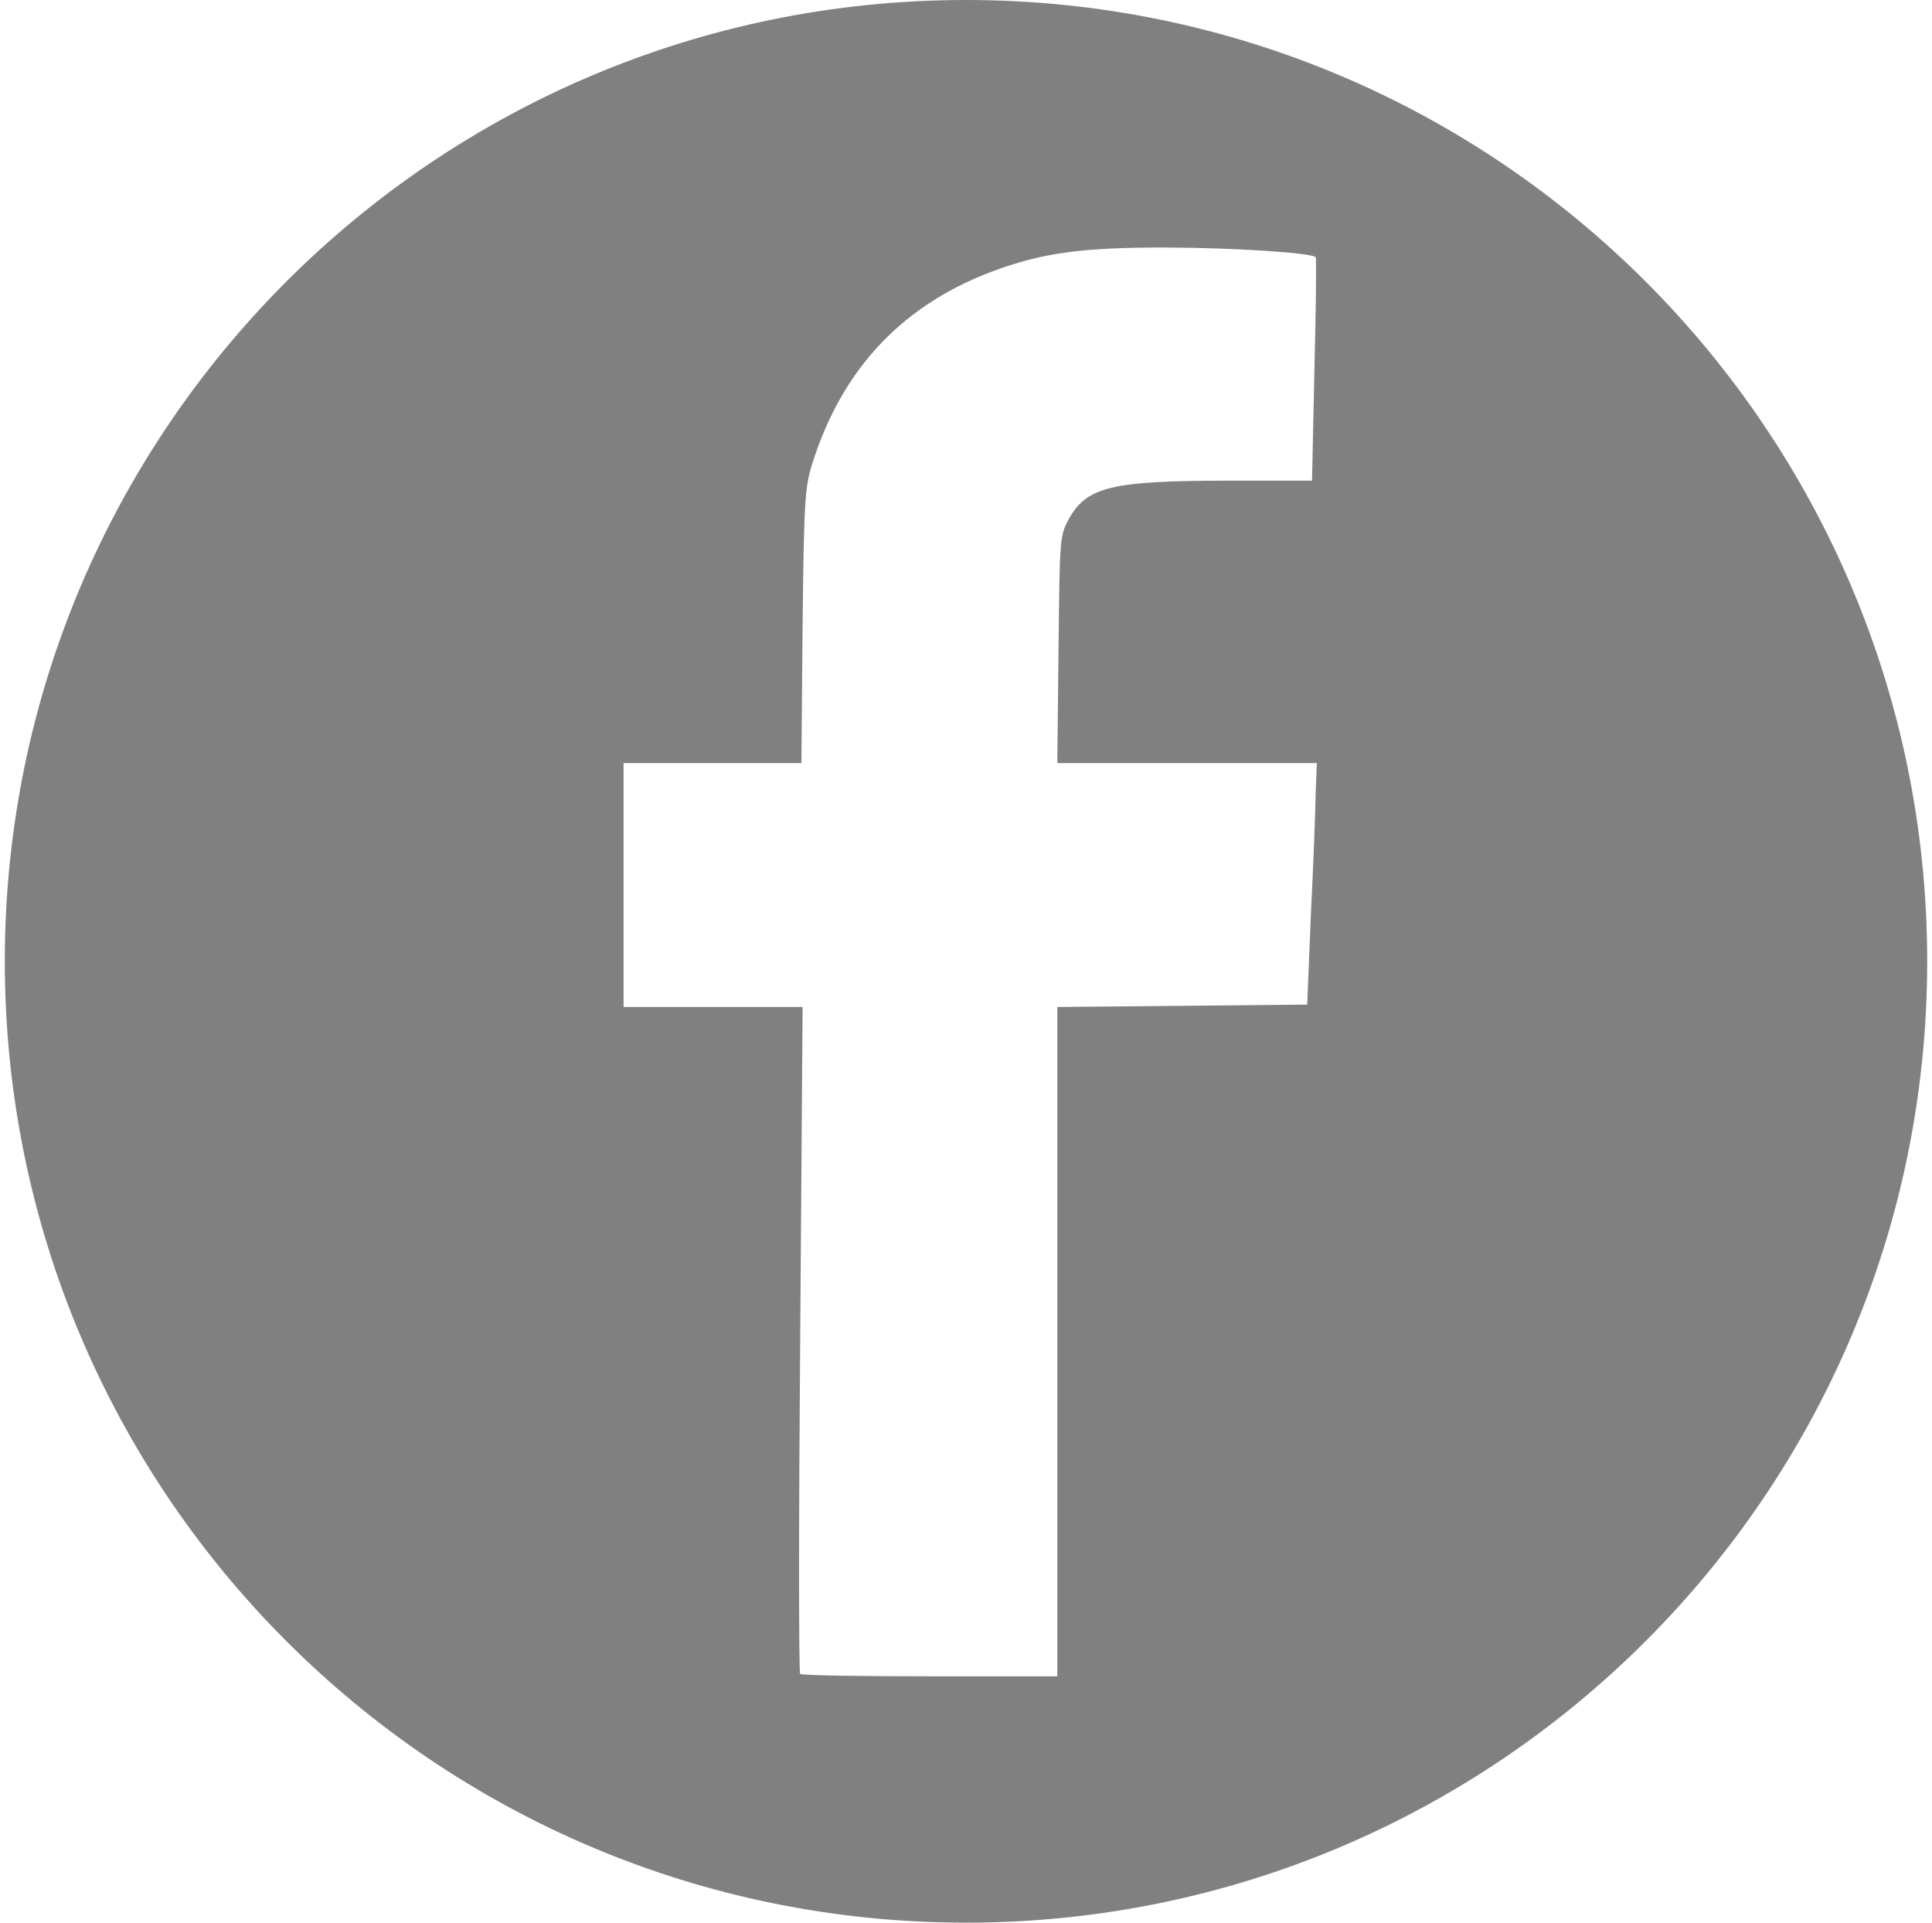
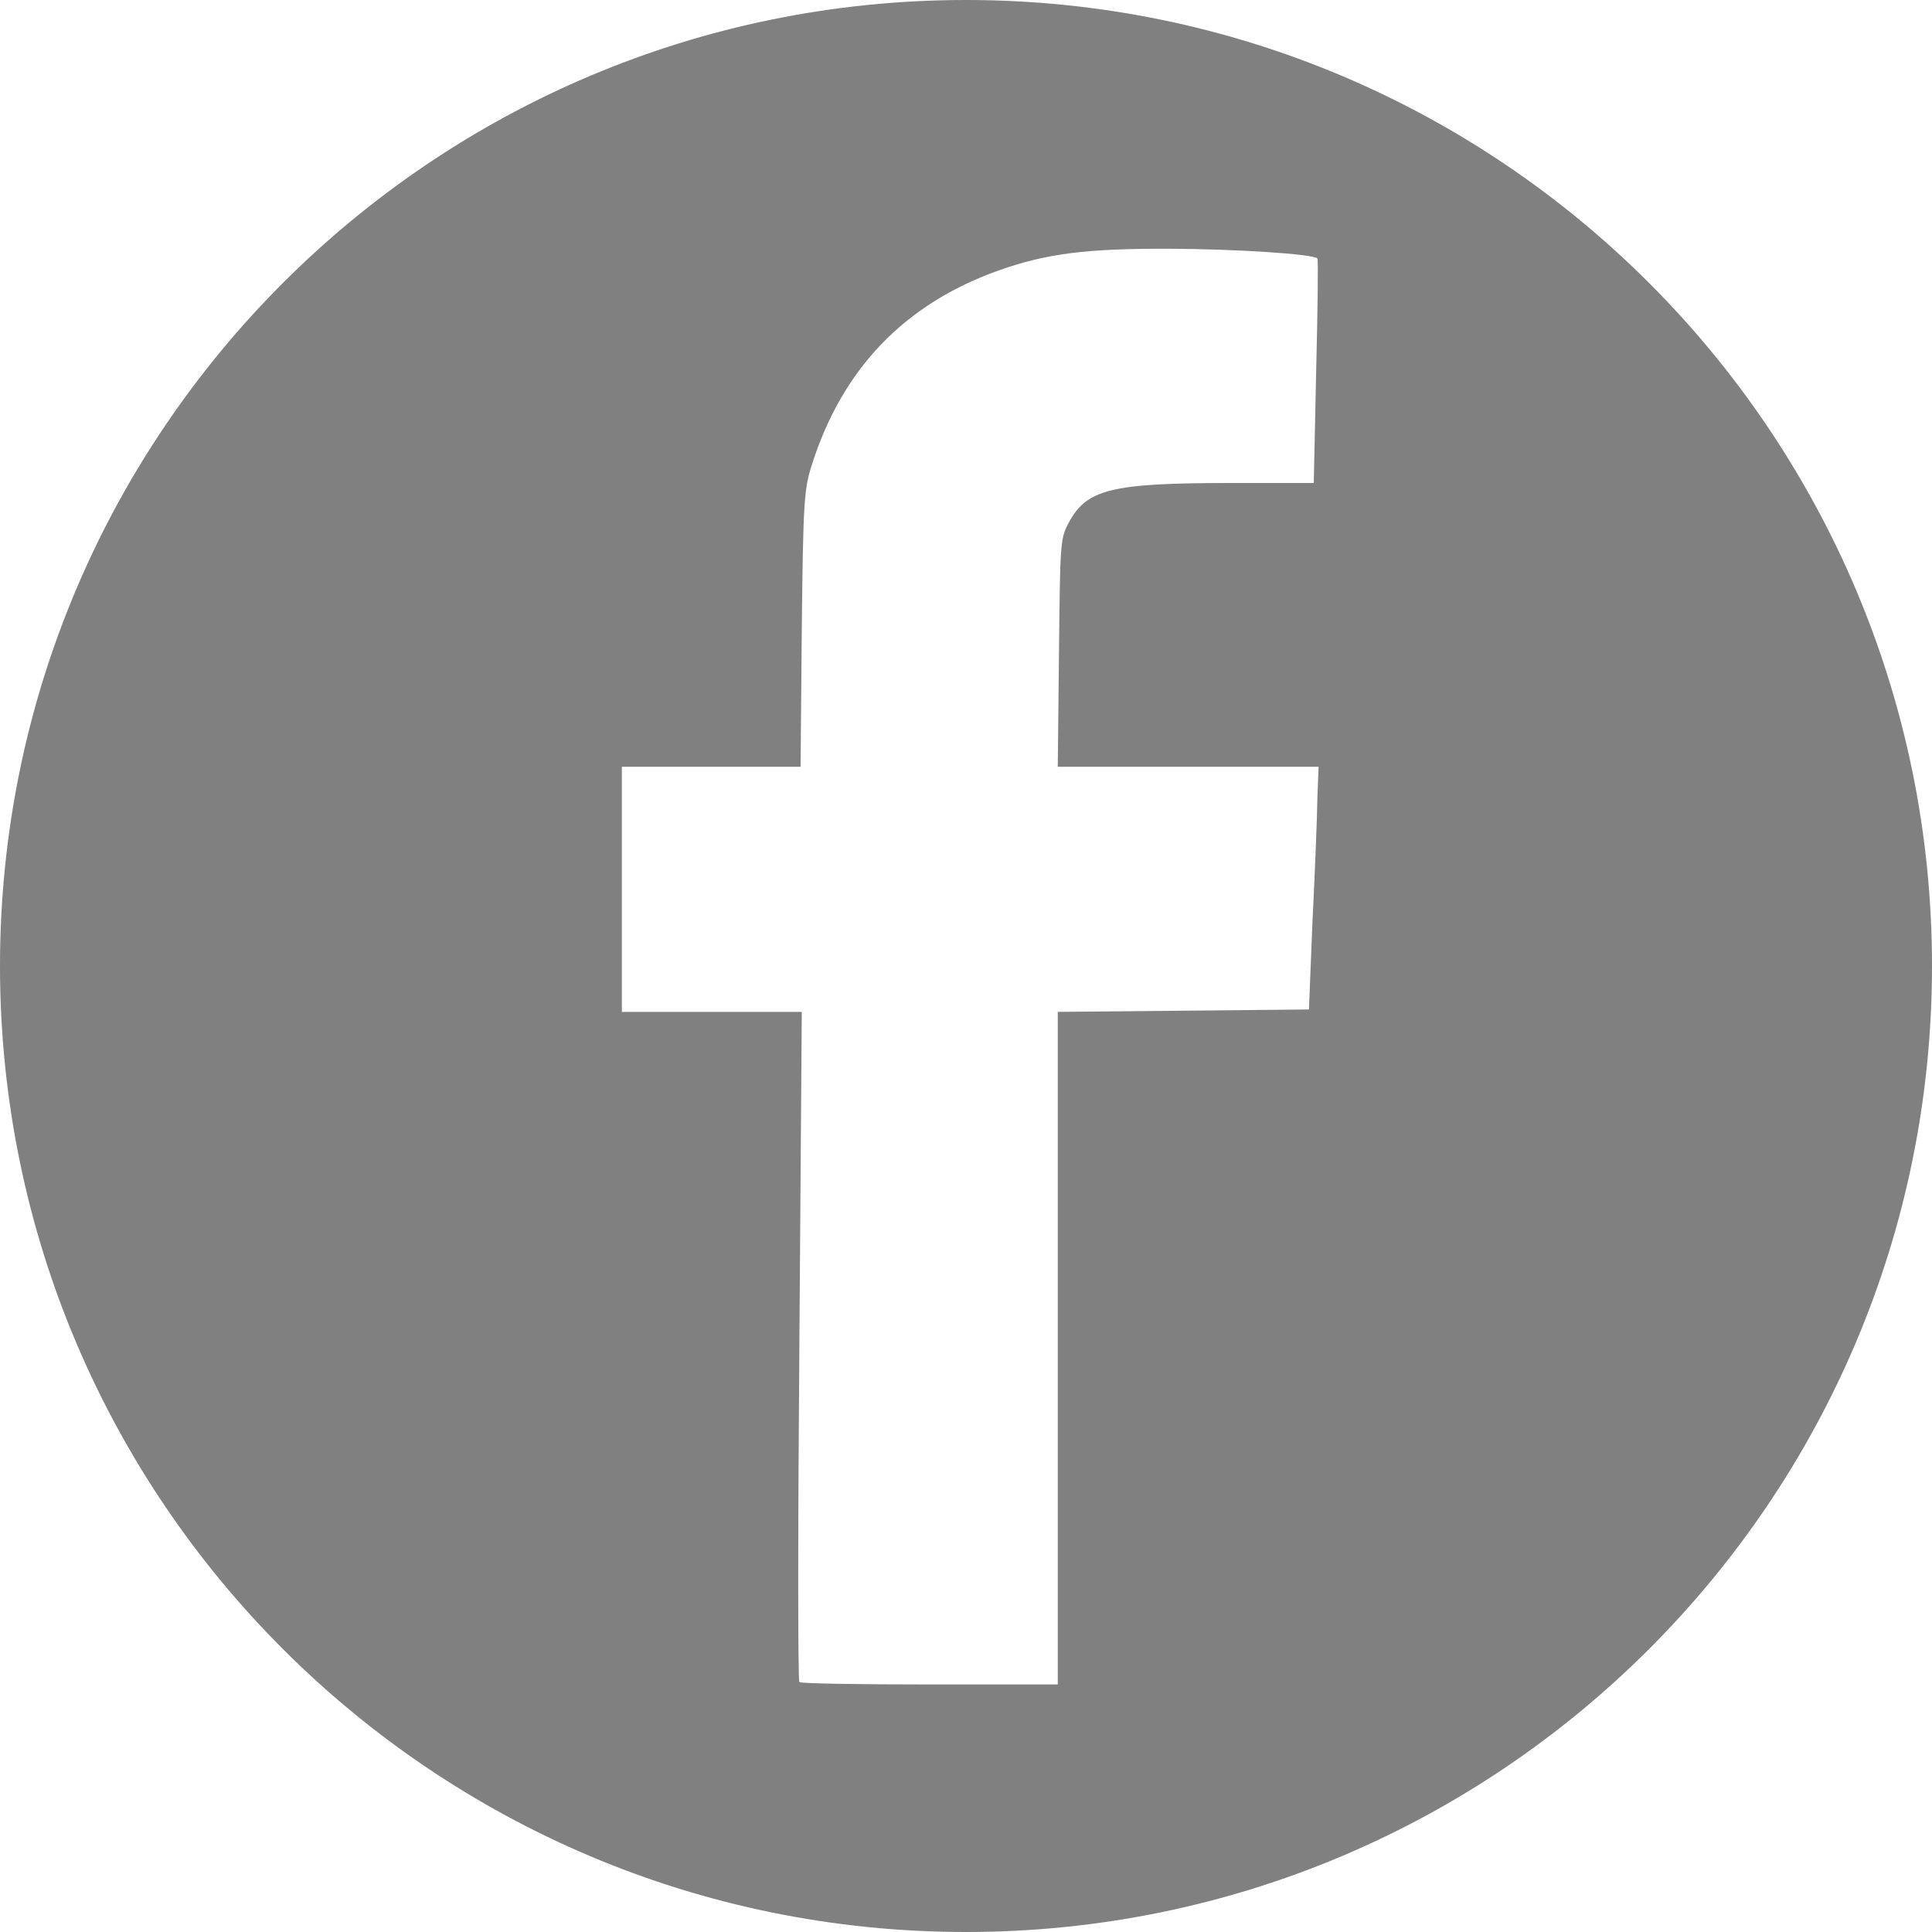
- <svg xmlns="http://www.w3.org/2000/svg" width="201px" height="200px" viewBox="0 0 201 200" version="1.1">
+ <svg xmlns="http://www.w3.org/2000/svg" width="200px" height="200px" viewBox="0 0 200 200" version="1.1">
  <description>Created with Sketch (http://www.bohemiancoding.com/sketch)</description>
  <defs />
  <g id="Page 1" stroke="none" stroke-width="1" fill="none" fill-rule="evenodd">
-     <path d="M100.5,0 C45.271,0 0.5,44.771 0.5,100 C0.5,155.229 45.271,200 100.5,200 C155.729,200 200.5,155.229 200.5,100 C200.5,44.771 155.729,0 100.5,0 L100.5,0 L100.5,0 Z M121.5,25.75 C128.43,25.77 136.422,26.297 136.875,26.75 C136.973,26.848 136.908,32.038 136.75,38.375 L136.5,50 L127.75,50 C115.517,50.012 112.985,50.644 111.125,54.125 C110.247,55.768 110.244,56.281 110.125,67.625 L110,79.375 L123.5,79.375 L137,79.375 L136.875,82.625 C136.853,84.453 136.629,90.155 136.375,95.25 L136,104.5 L123,104.625 L110,104.75 L110,139.625 L110,174.375 L96.75,174.375 C89.477,174.375 83.407,174.282 83.25,174.125 C83.093,173.968 83.094,158.254 83.25,139.25 L83.5,104.75 L74.25,104.75 L64.875,104.75 L64.875,92 L64.875,79.375 L74.125,79.375 L83.375,79.375 L83.5,65.125 C83.642,52.117 83.731,50.703 84.5,48.25 C87.64,38.235 94.1,31.475 103.875,28 C108.874,26.223 113.054,25.725 121.5,25.75 L121.5,25.75 L121.5,25.75 Z M121.5,25.75" id="Facebook" fill="#808080" />
+     <path d="M100,0 C44.771,0 0,44.771 0,100 C0,155.229 44.771,200 100,200 C155.229,200 200,155.229 200,100 C200,44.771 155.229,0 100,0 L100,0 L100,0 Z M121,25.75 C127.93,25.77 135.922,26.297 136.375,26.75 C136.473,26.848 136.408,32.038 136.25,38.375 L136,50 L127.25,50 C115.017,50.012 112.485,50.644 110.625,54.125 C109.747,55.768 109.744,56.281 109.625,67.625 L109.5,79.375 L123,79.375 L136.5,79.375 L136.375,82.625 C136.353,84.453 136.129,90.155 135.875,95.25 L135.5,104.5 L122.5,104.625 L109.5,104.75 L109.5,139.625 L109.5,174.375 L96.25,174.375 C88.977,174.375 82.907,174.282 82.75,174.125 C82.593,173.968 82.594,158.254 82.75,139.25 L83,104.75 L73.75,104.75 L64.375,104.75 L64.375,92 L64.375,79.375 L73.625,79.375 L82.875,79.375 L83,65.125 C83.142,52.117 83.231,50.703 84,48.25 C87.14,38.235 93.6,31.475 103.375,28 C108.374,26.223 112.554,25.725 121,25.75 L121,25.75 L121,25.75 Z M121,25.75" id="Facebook" fill="#808080" />
  </g>
</svg>
